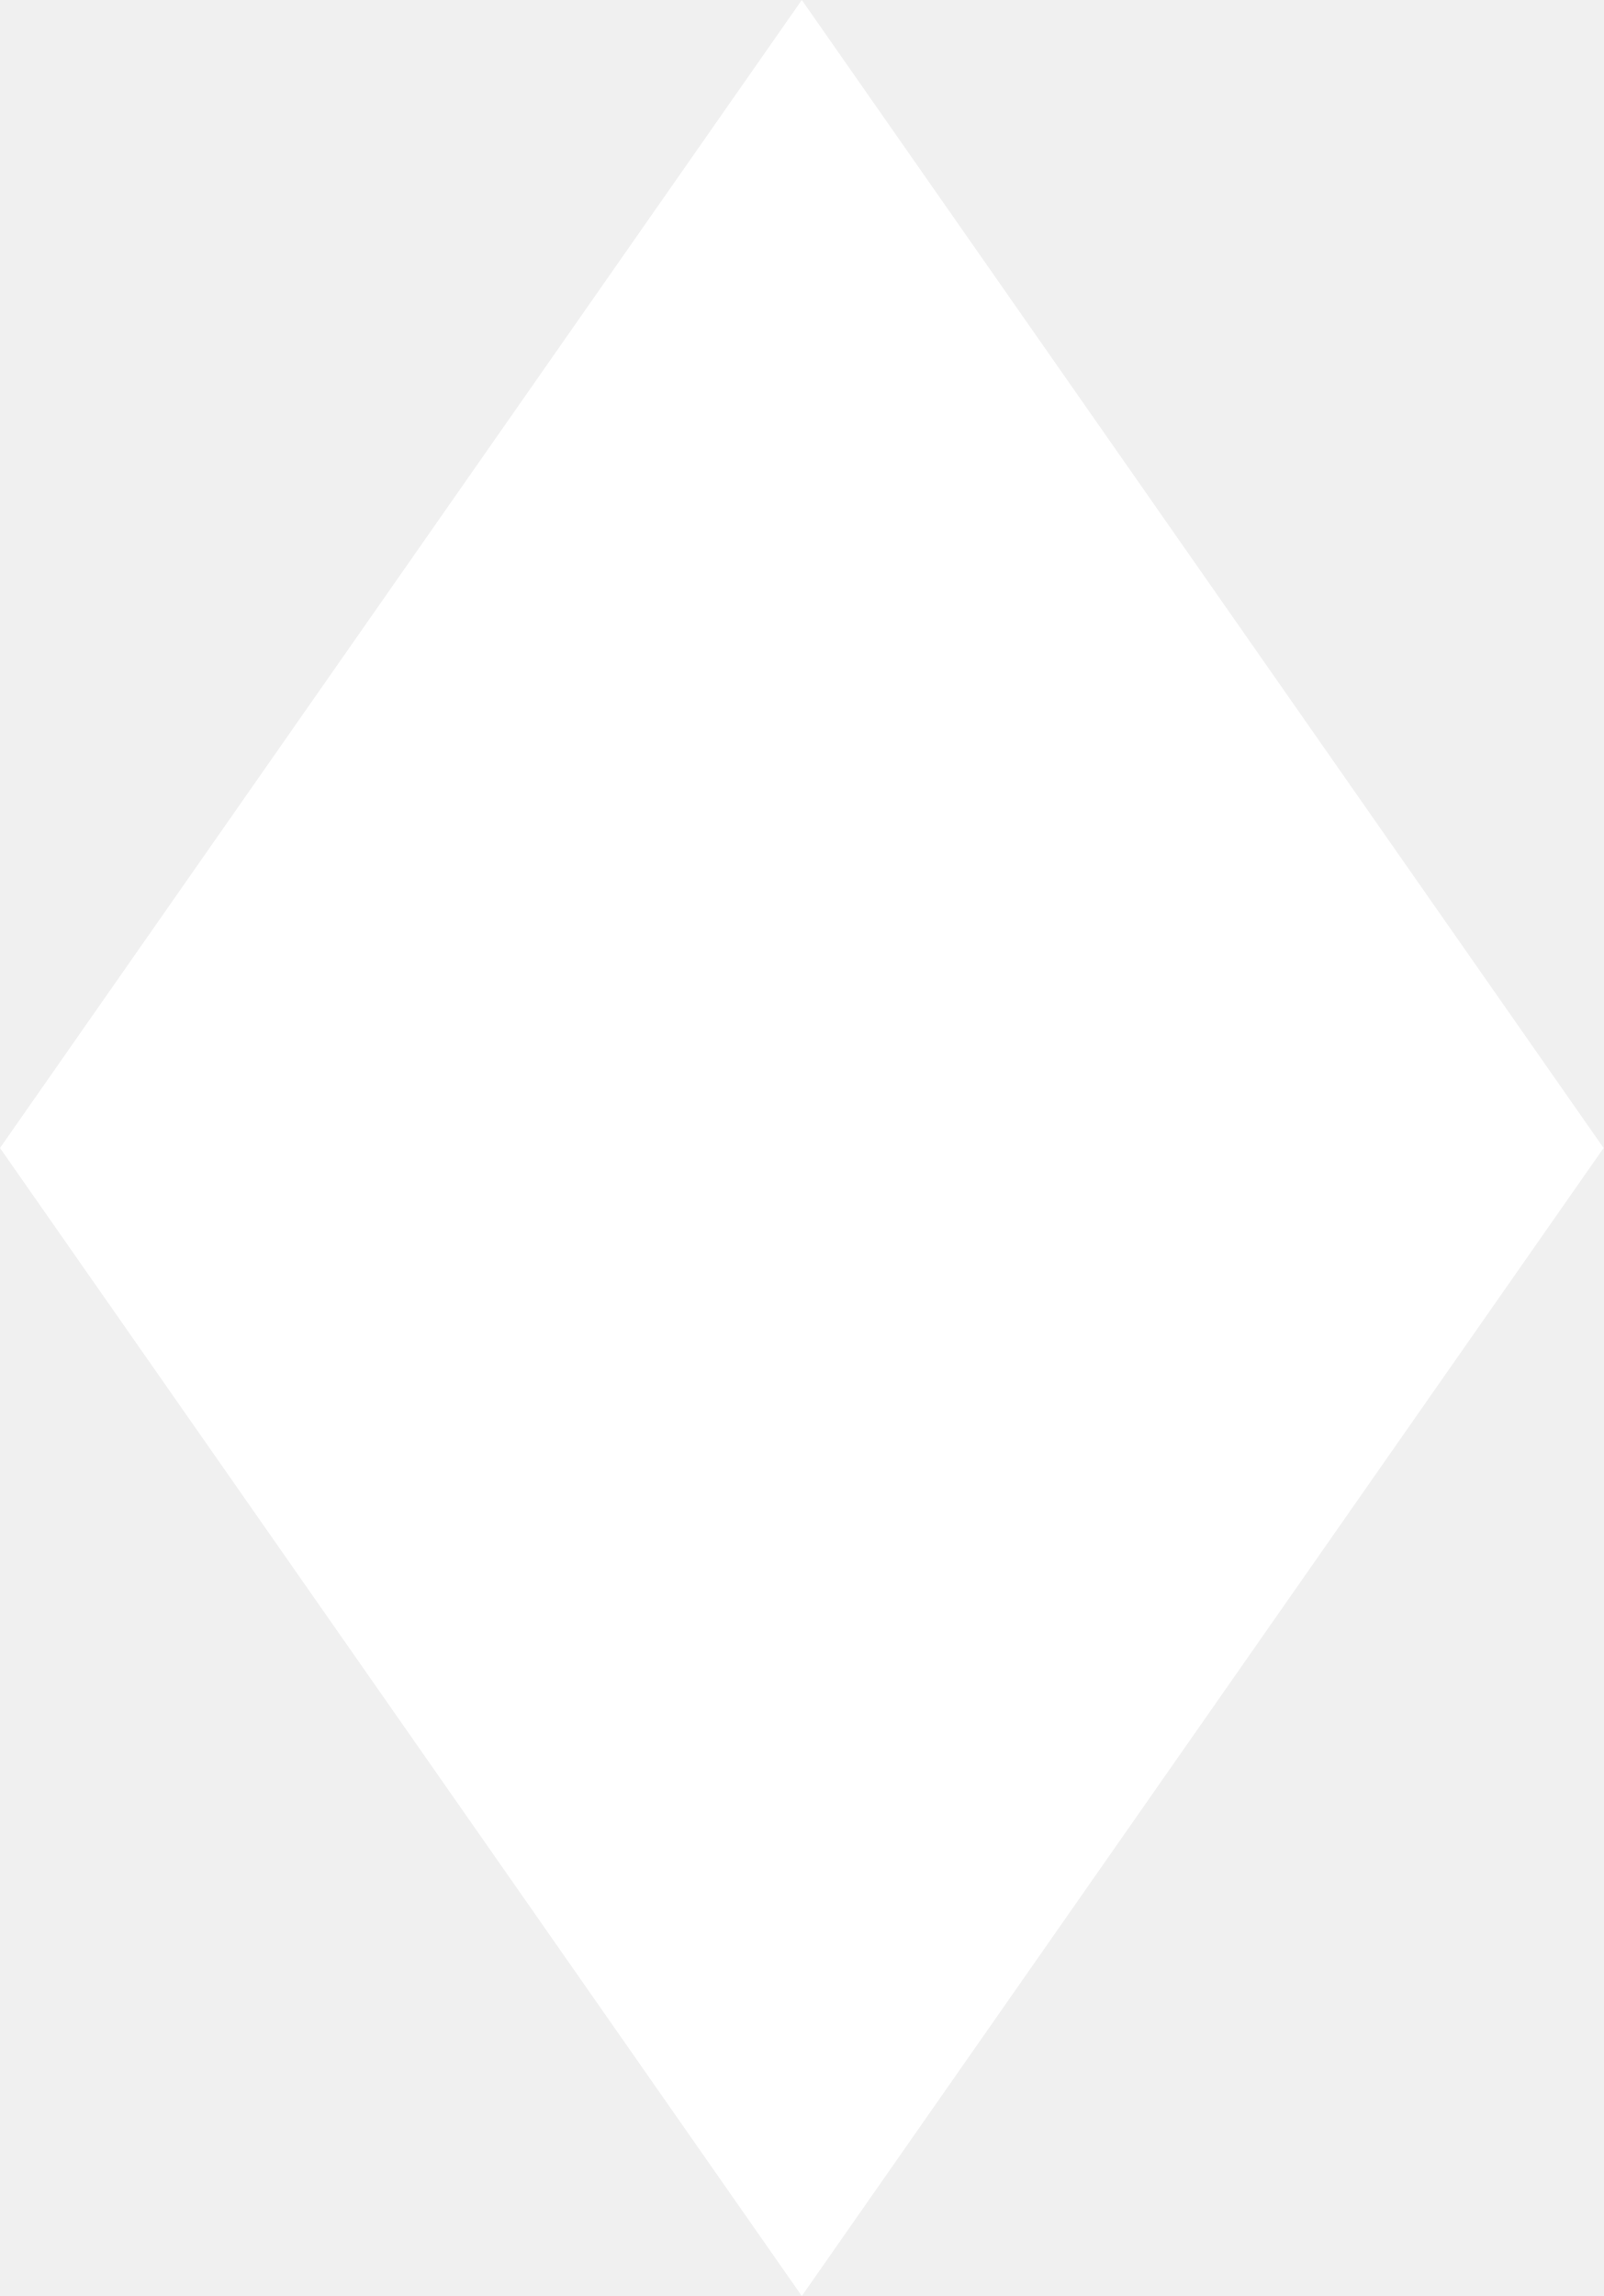
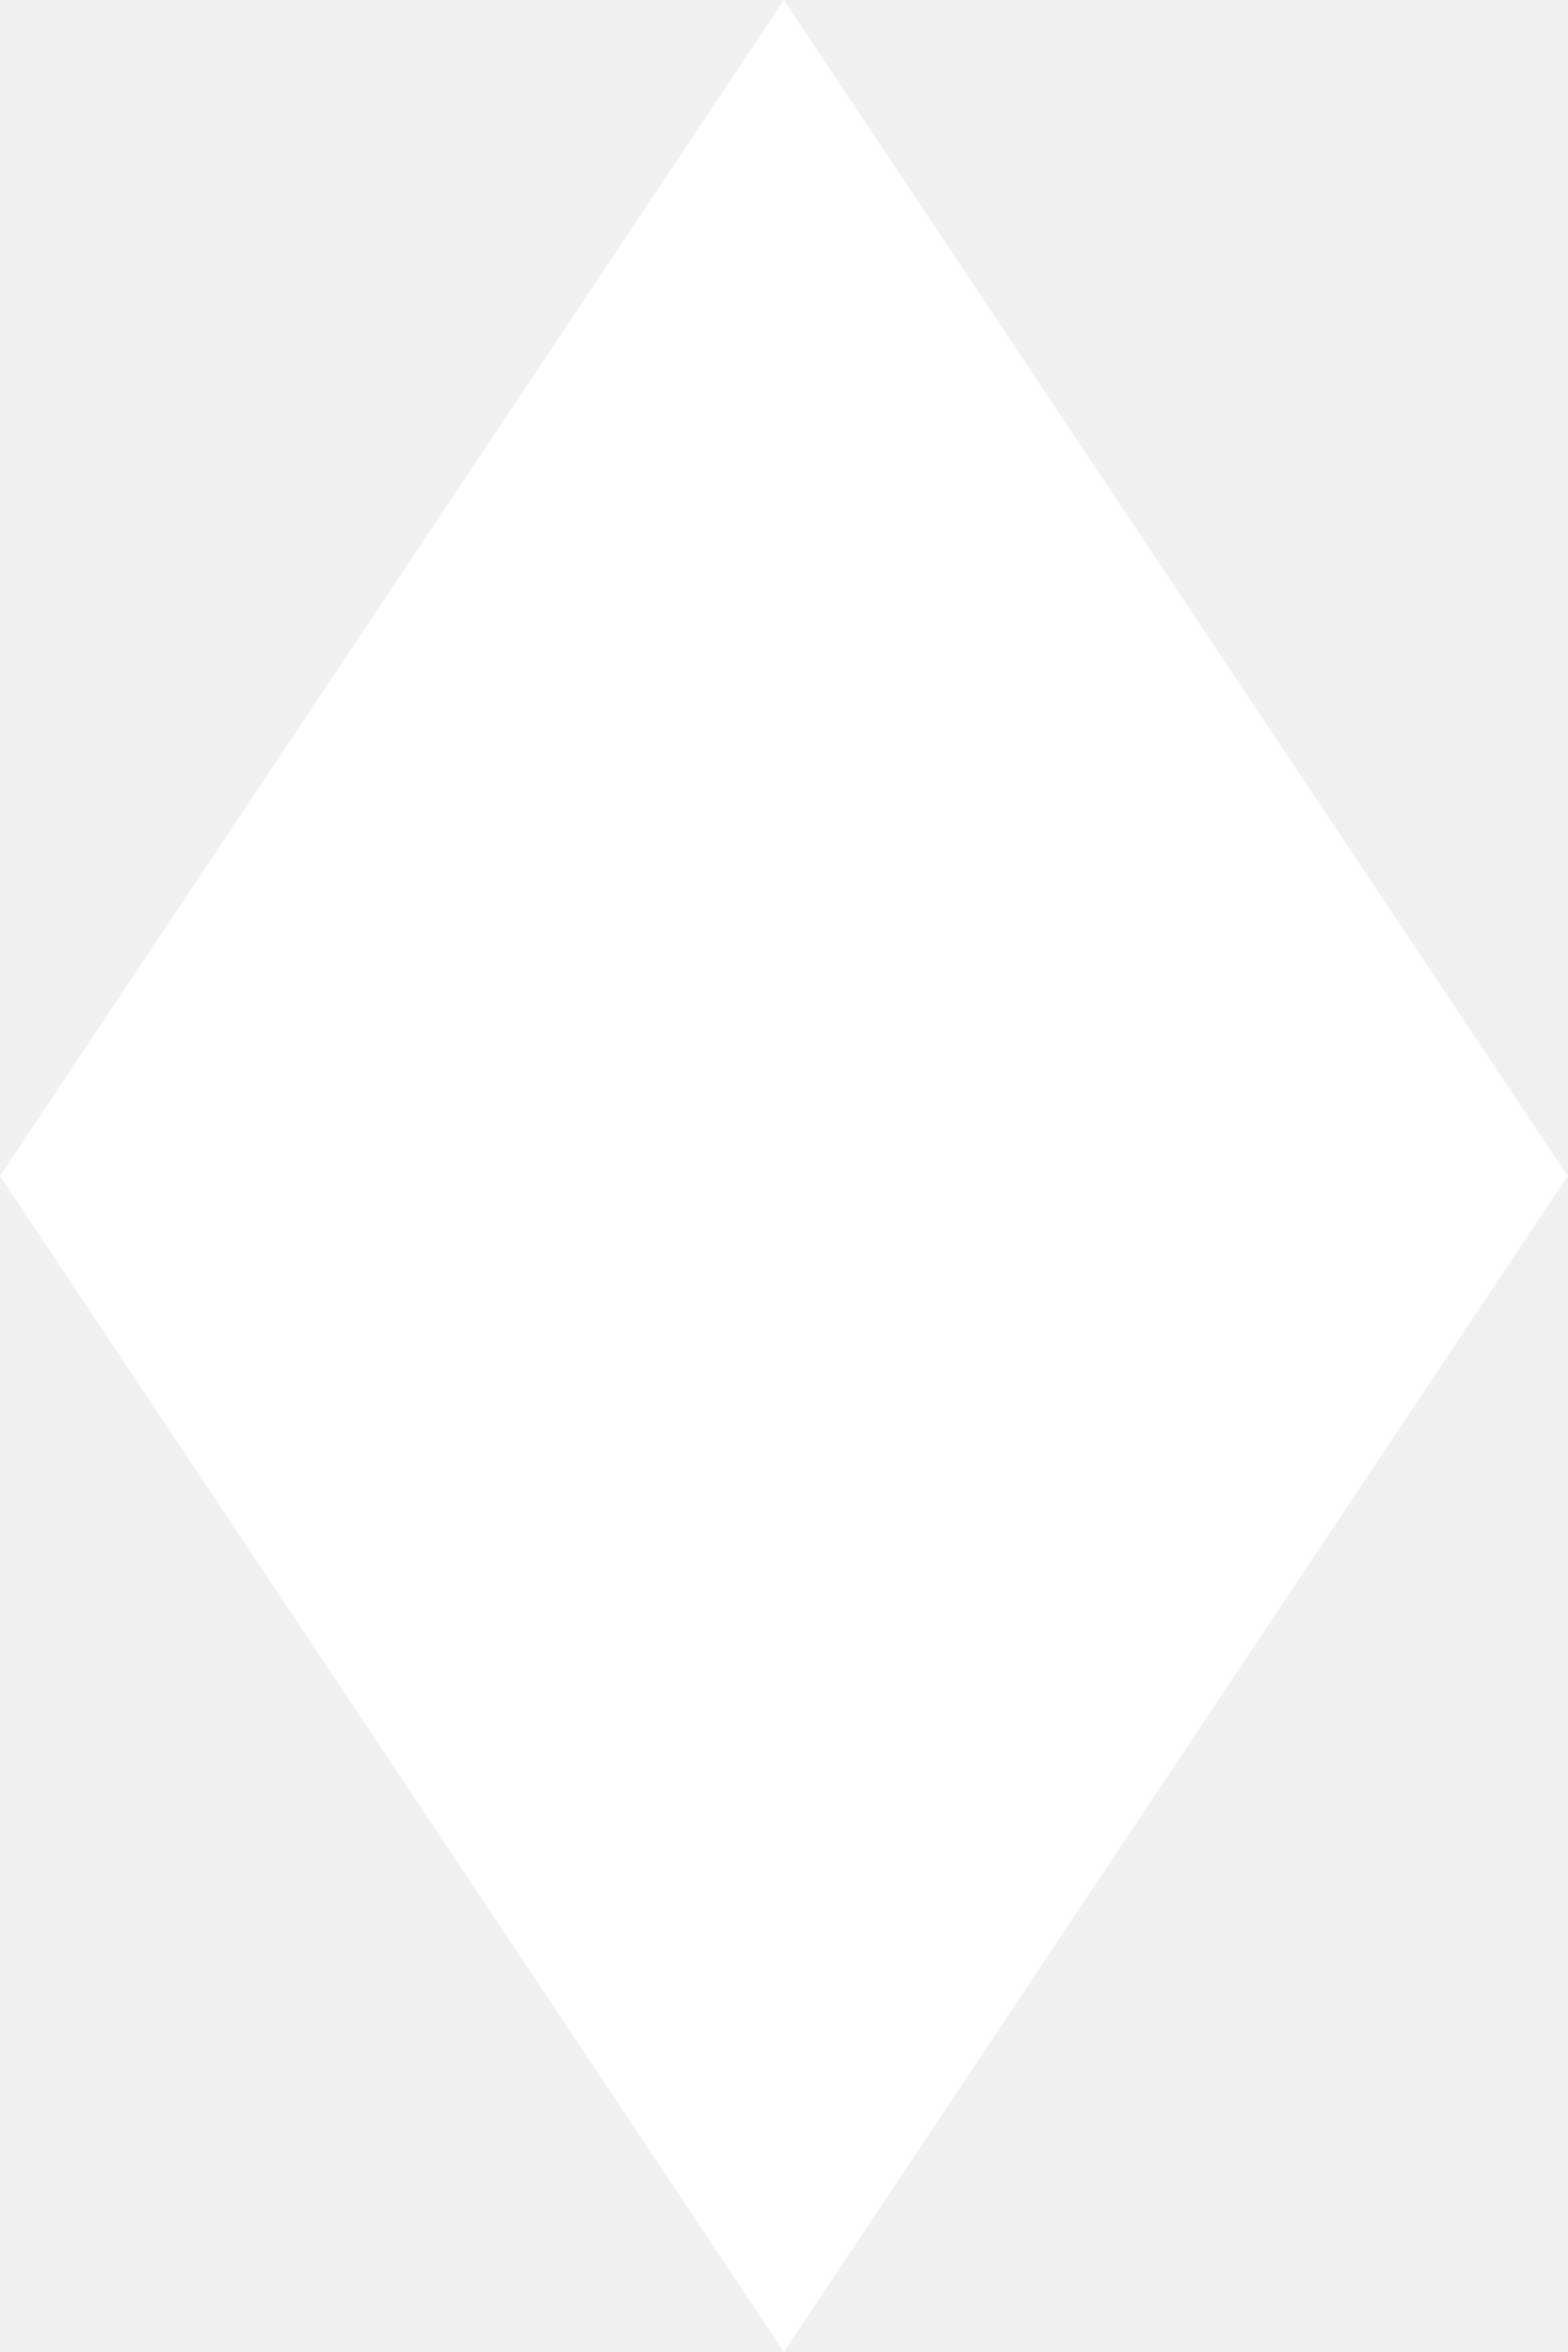
- <svg xmlns="http://www.w3.org/2000/svg" version="1.1" id="Layer_1" x="0px" y="0px" width="51px" height="73px" viewBox="0 0 51 73" enable-background="new 0 0 51 73" xml:space="preserve">
-   <path fill-rule="evenodd" clip-rule="evenodd" fill="#FFFFFF" d="M25.5,0L51,36.5L25.5,73L0,36.5L25.5,0z" />
+ <svg xmlns="http://www.w3.org/2000/svg" version="1.1" id="Layer_1" x="0px" y="0px" width="48px" height="72px" viewBox="0 0 48 72" enable-background="new 0 0 48 72" xml:space="preserve">
+   <path fill-rule="evenodd" clip-rule="evenodd" fill="#FFFFFF" d="M24,0l24,36L24,72L0,36L24,0z" />
</svg>
